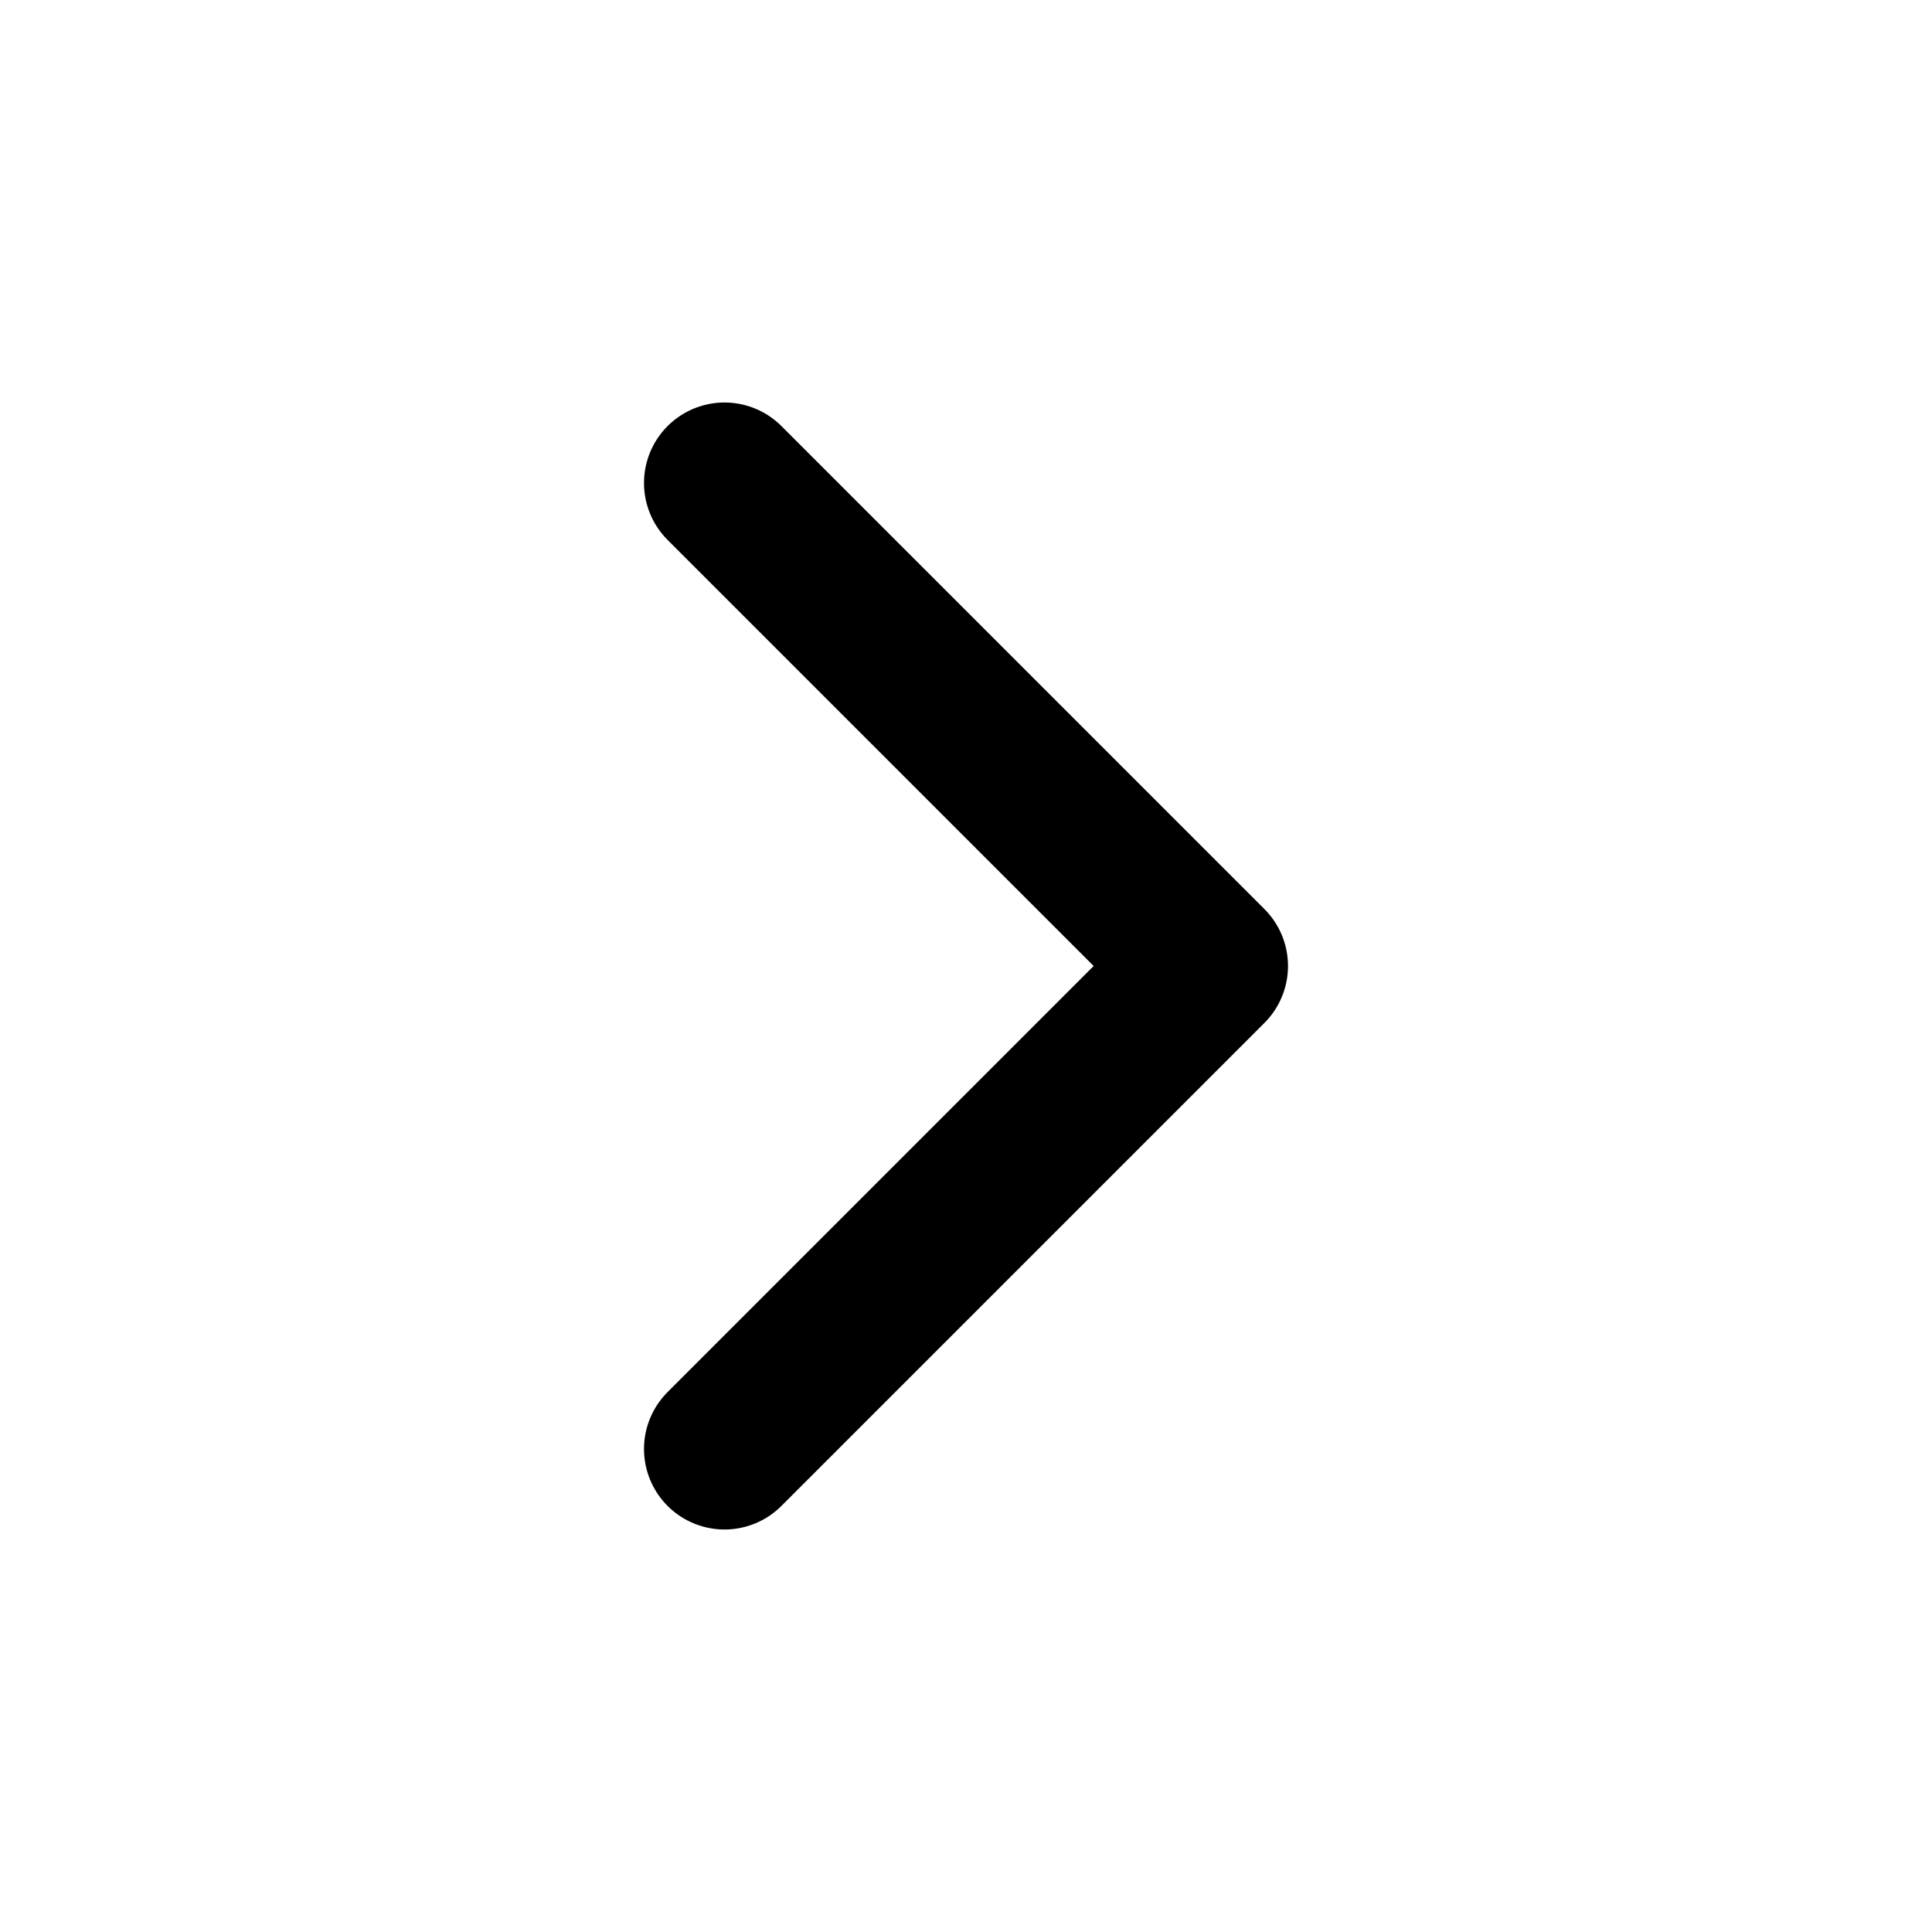
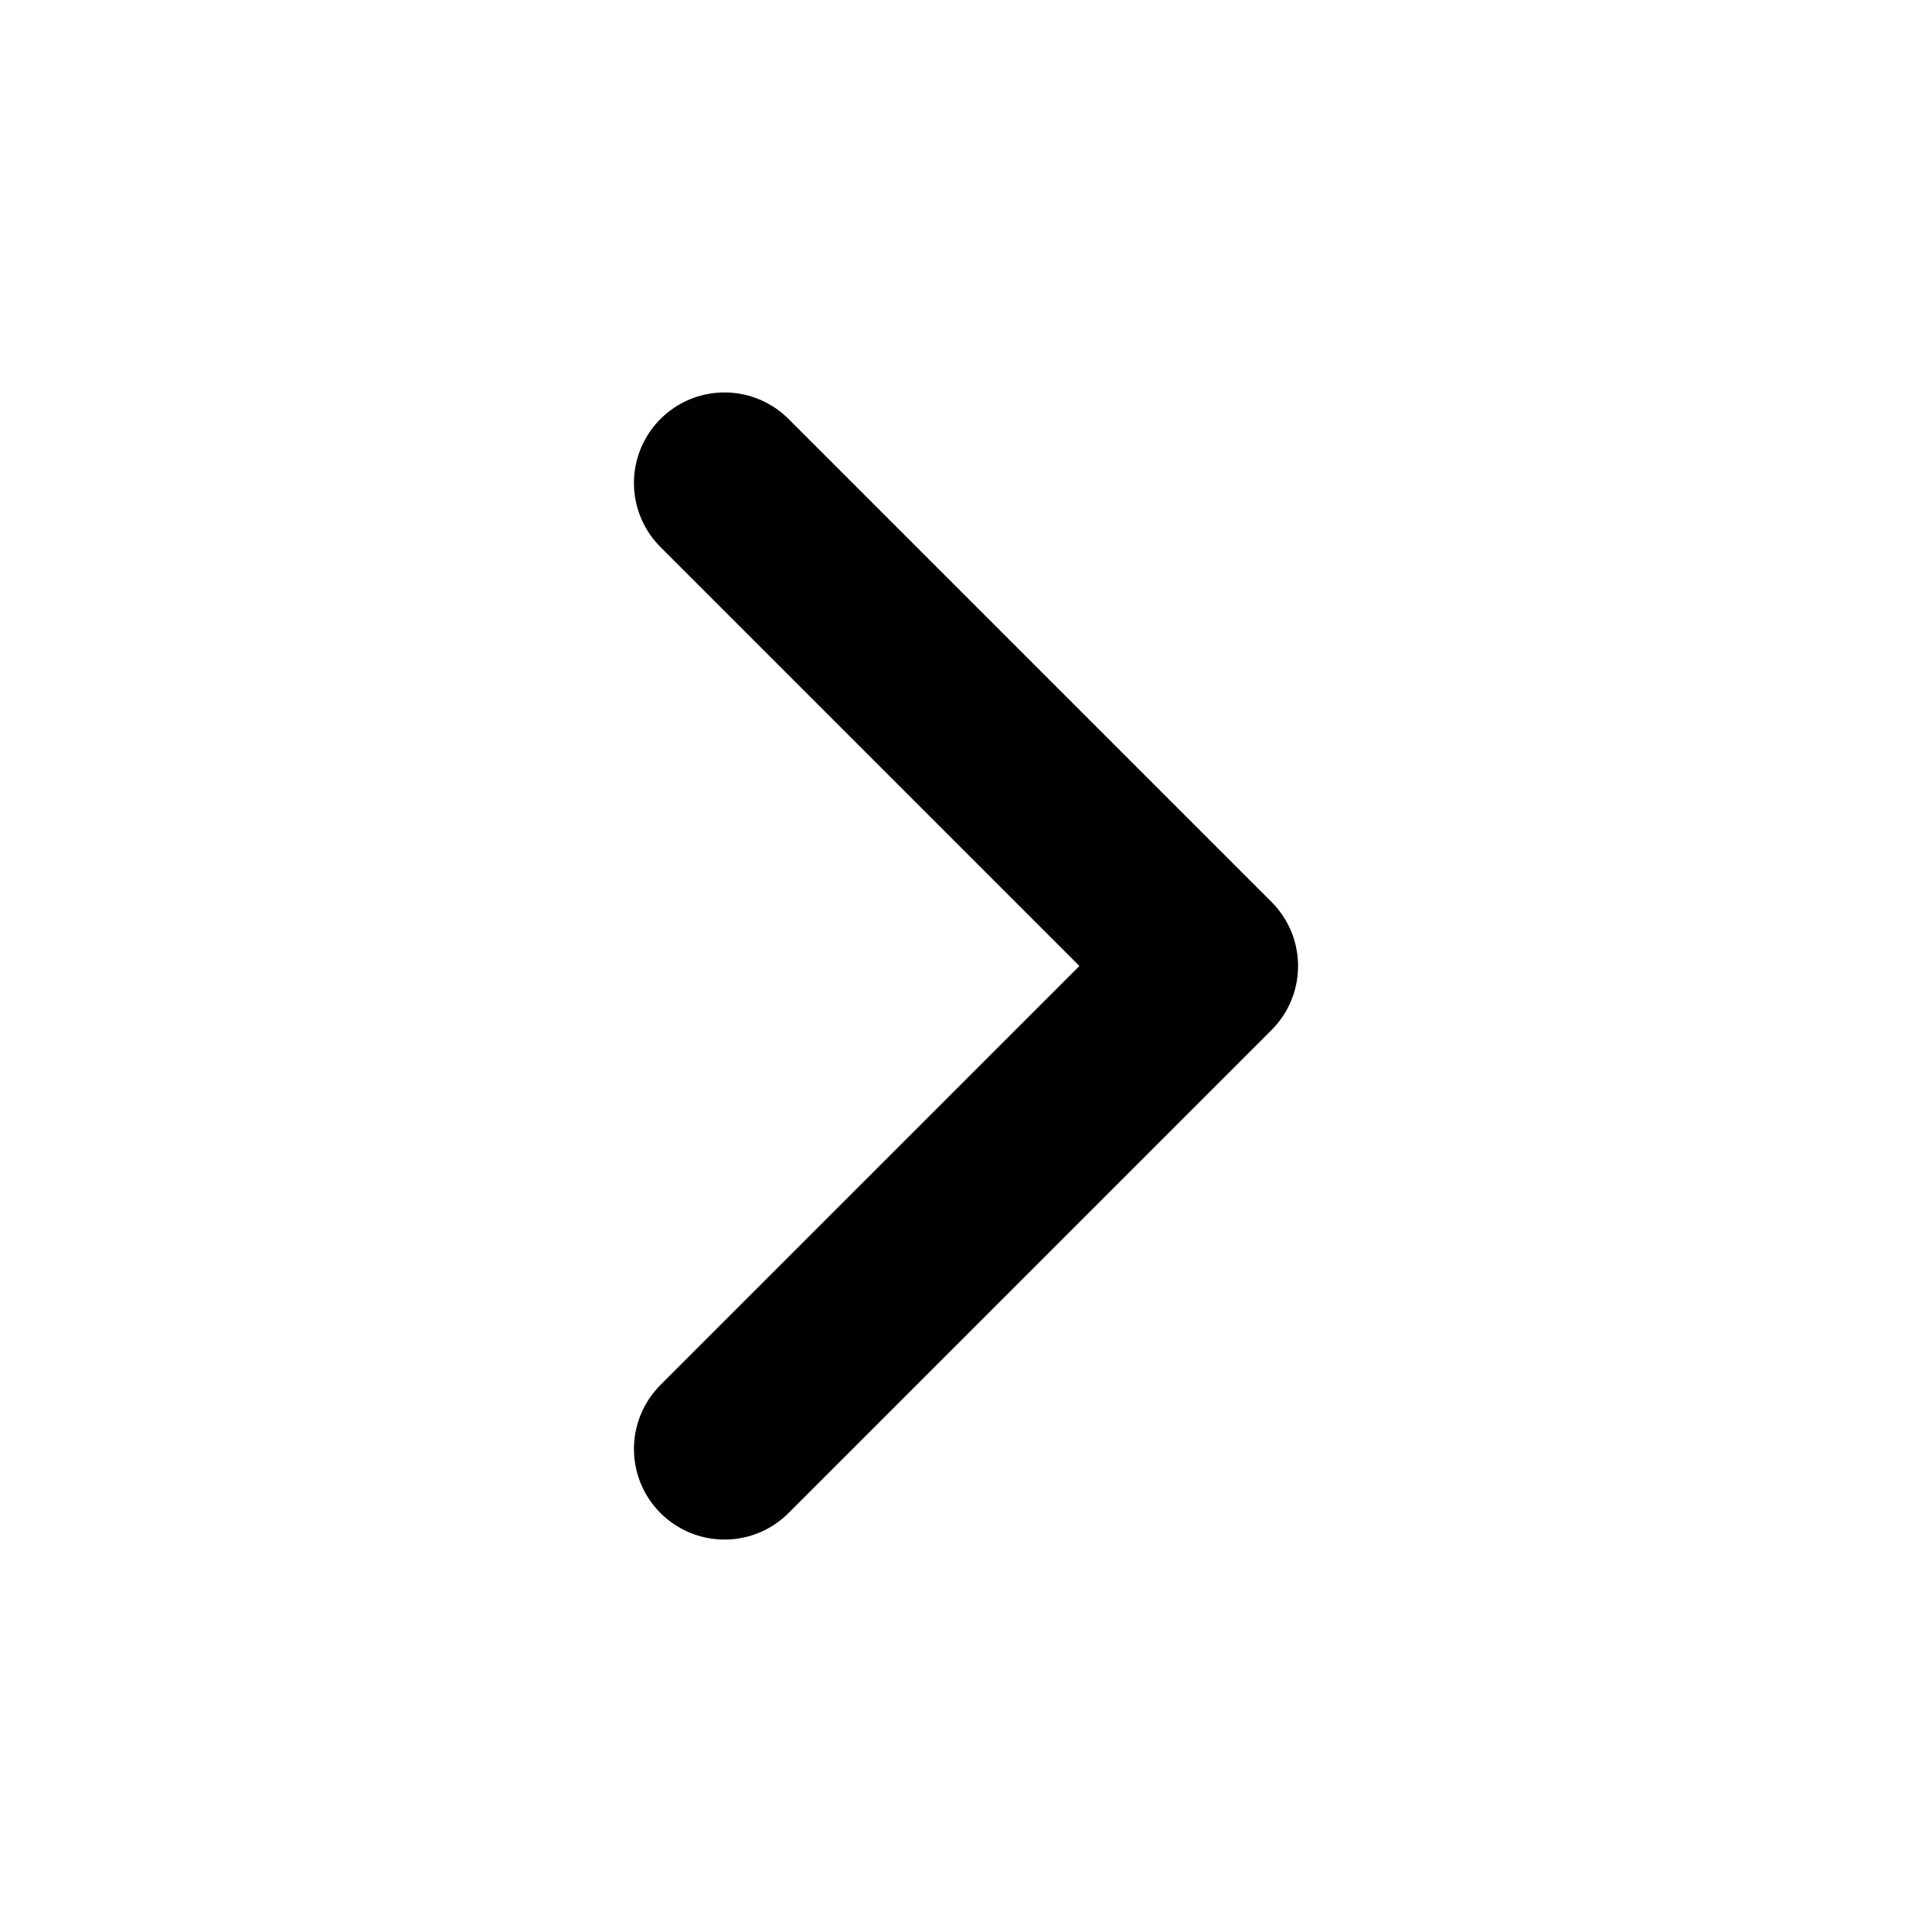
- <svg xmlns="http://www.w3.org/2000/svg" width="24" height="24" viewBox="0 0 24 24" fill="none" stroke="currentColor" stroke-width="2" stroke-linecap="round" stroke-linejoin="round">
+ <svg xmlns="http://www.w3.org/2000/svg" width="24" height="24" viewBox="0 0 24 24" fill="none" stroke="currentColor" stroke-width="2.25" stroke-linecap="round" stroke-linejoin="round">
  <path d="m9 18 6-6-6-6" />
</svg>
